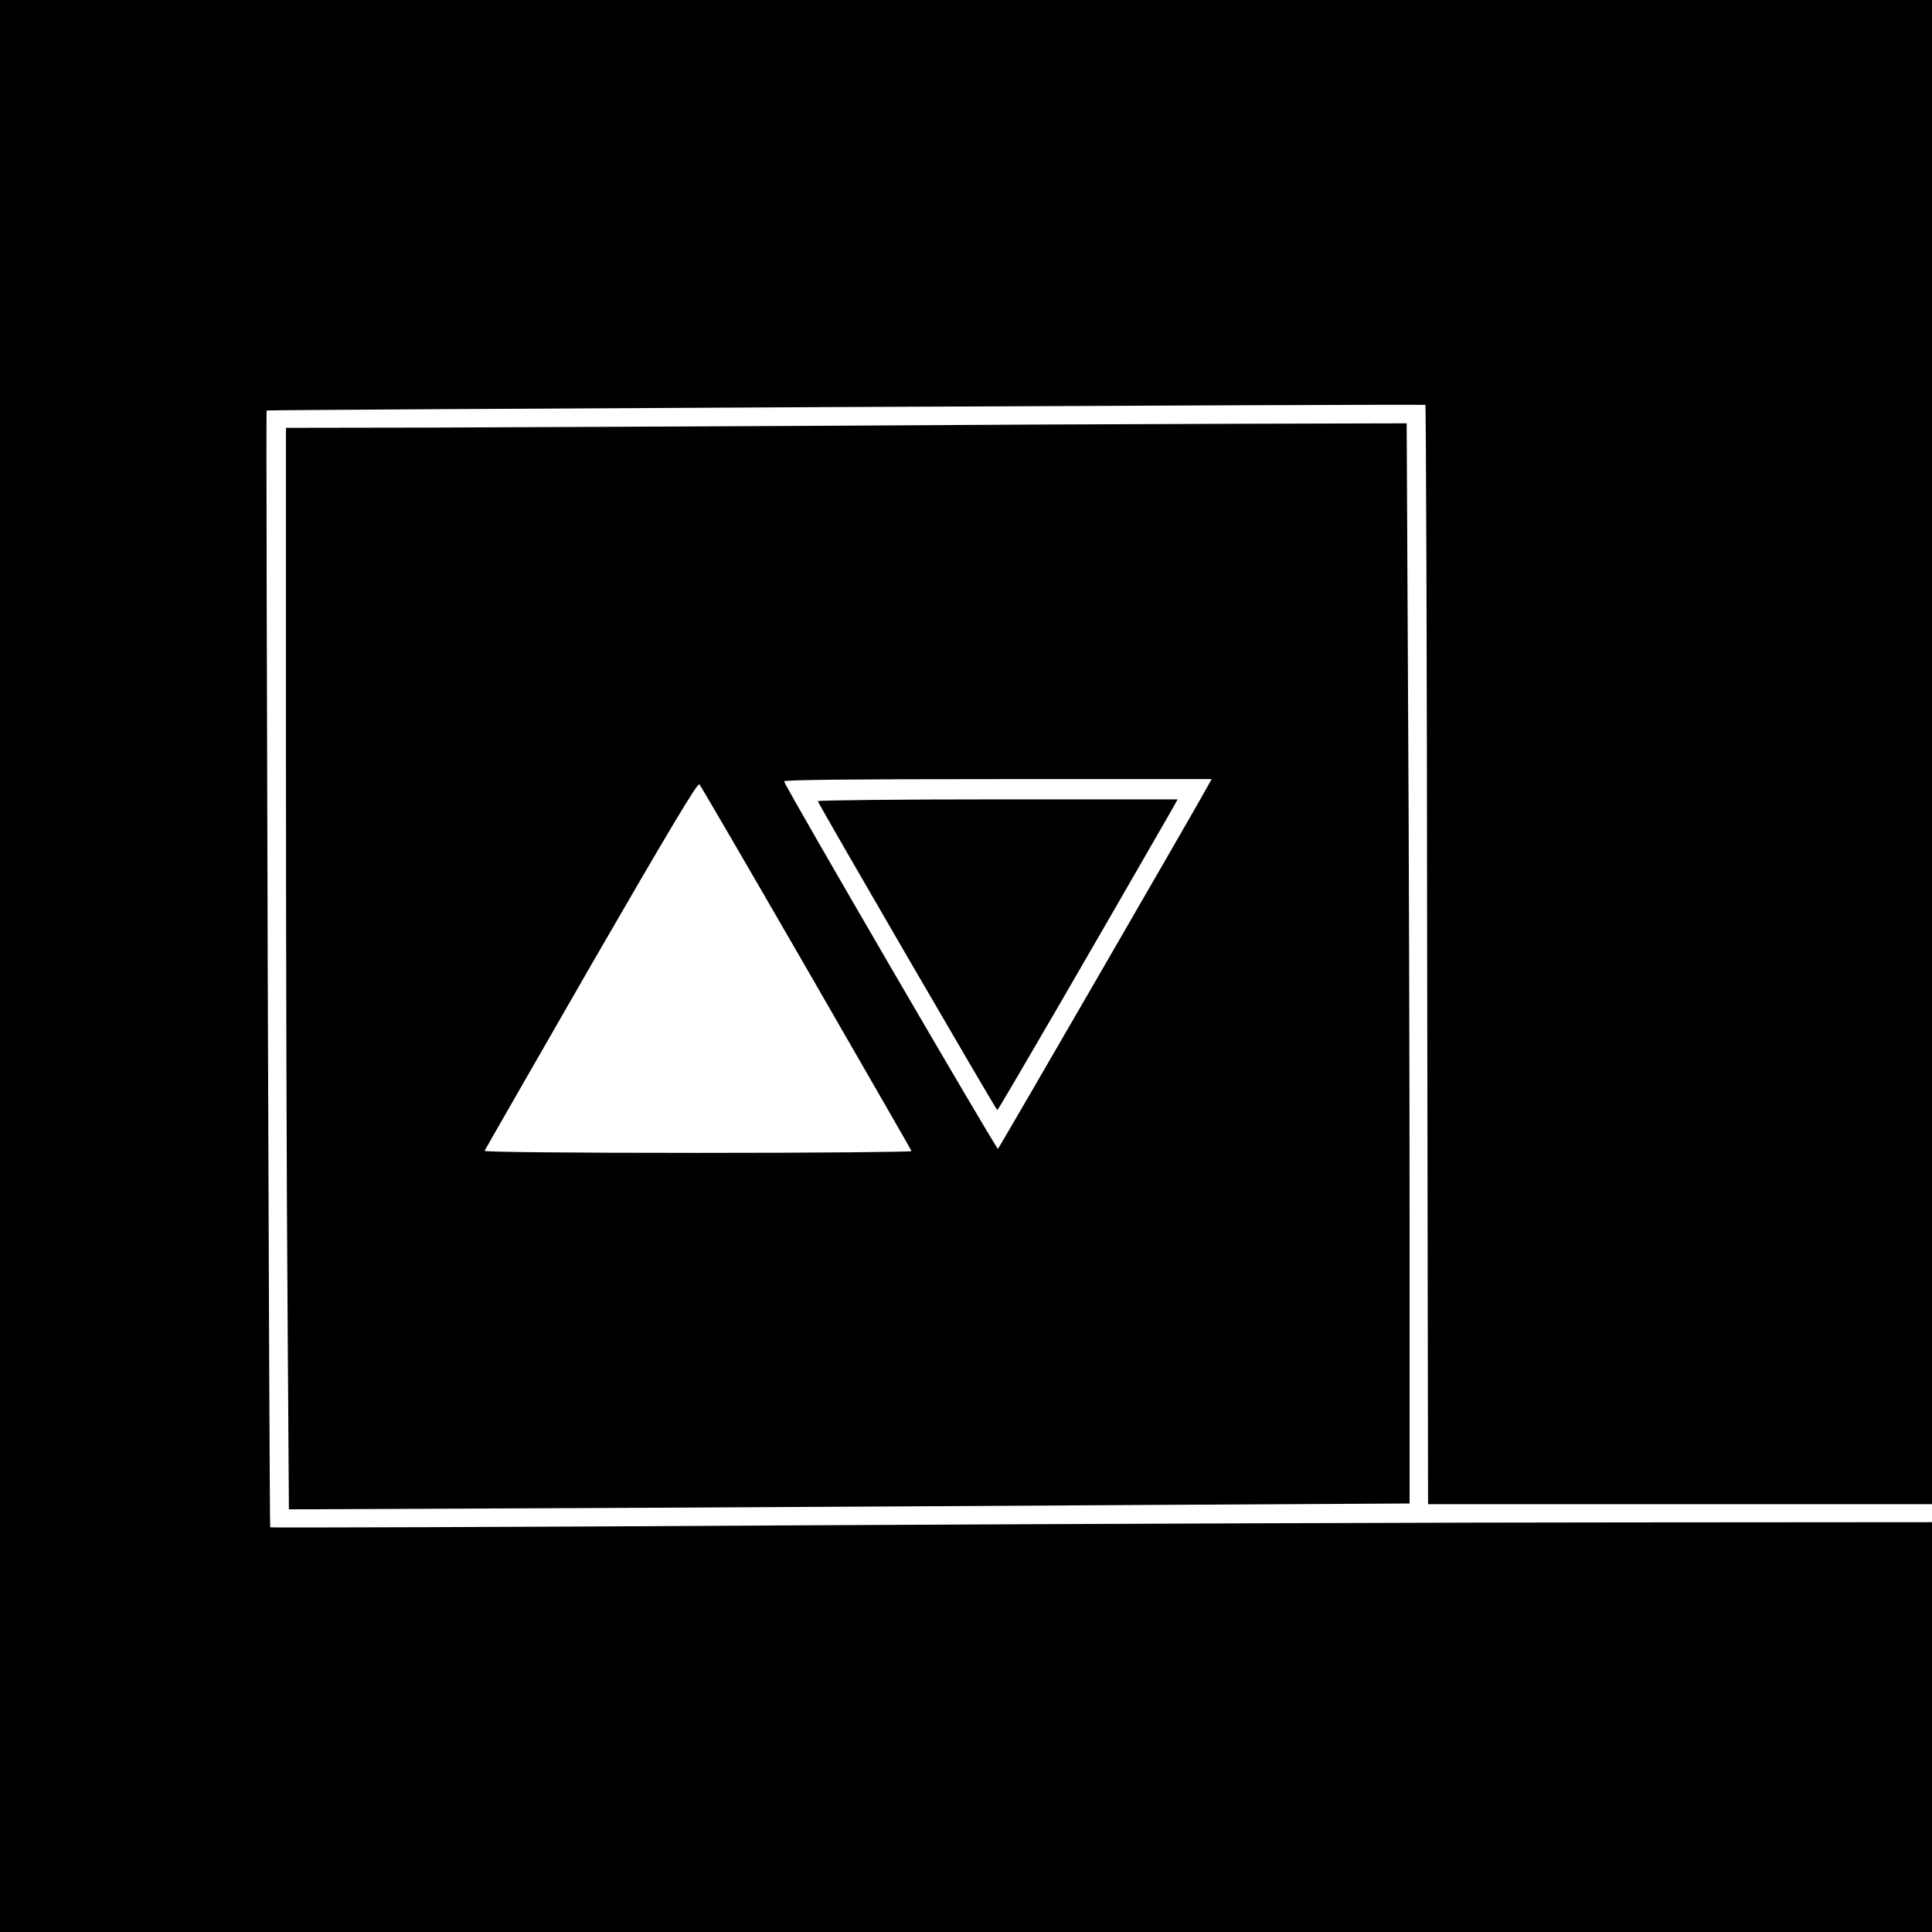
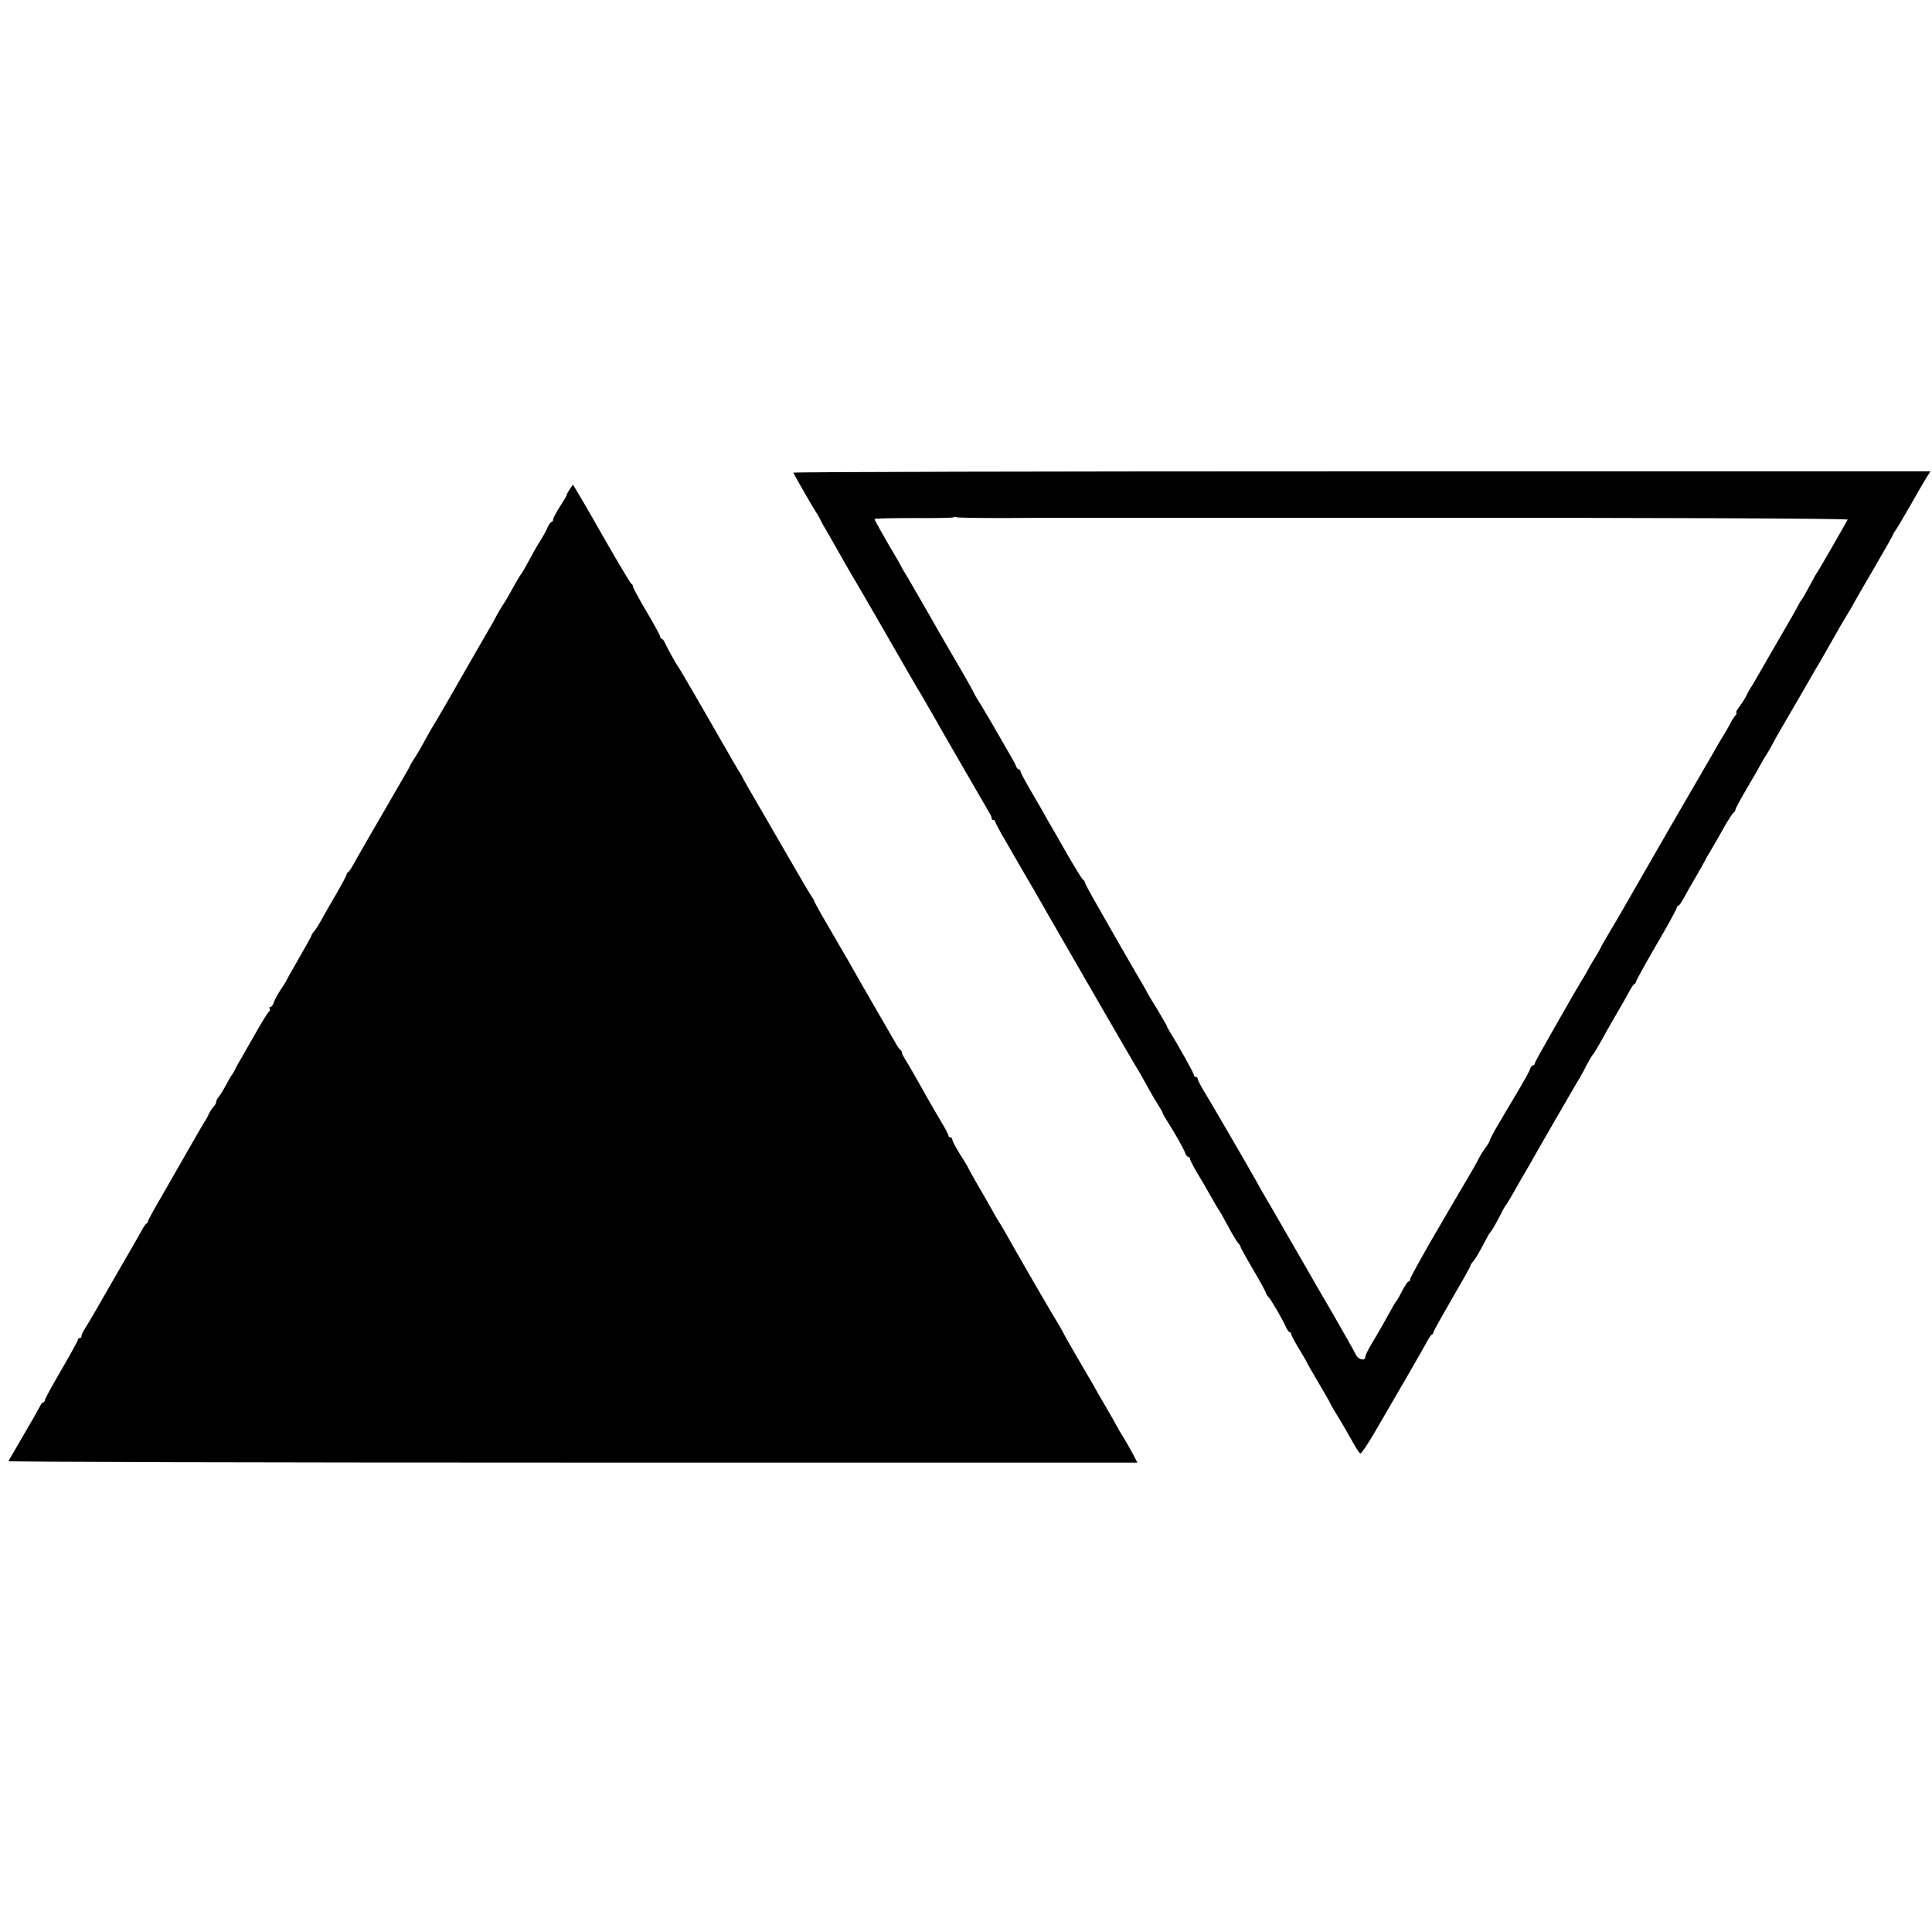
- <svg xmlns="http://www.w3.org/2000/svg" version="1.0" width="858pt" height="858pt" viewBox="0 0 858 858" preserveAspectRatio="xMidYMid meet">
-   <g transform="translate(0,858) scale(0.1,-0.1)" fill="#000000" stroke="none">
-     <path d="M0 4290 l0 -4290 4290 0 4290 0 0 910 0 910 -1342 -1 c-739 0 -2398 -6 -3688 -13 -1290 -8 -2347 -11 -2350 -9 -4 4 -20 4955 -16 4960 4 4 5141 29 5146 25 3 -2 7 -1101 8 -2443 l4 -2439 1119 0 1119 0 0 3340 0 3340 -4290 0 -4290 0 0 -4290z" />
-     <path d="M3615 6689 c-610 -3 -1388 -7 -1727 -8 l-618 -1 0 -1507 c0 -830 3 -1910 7 -2402 l6 -894 1396 6 c768 4 1888 10 2489 14 l1092 6 0 1206 c0 663 -3 1743 -7 2399 l-6 1192 -761 -2 c-419 -1 -1260 -5 -1871 -9z m1751 -1596 c-28 -54 -927 -1608 -934 -1615 -6 -5 -938 1596 -950 1632 -2 7 331 10 947 10 l952 0 -15 -27z m-1785 -812 c255 -443 466 -808 467 -813 2 -4 -425 -8 -948 -8 -584 0 -950 4 -948 9 2 5 215 376 473 825 349 604 473 811 481 803 6 -7 220 -374 475 -816z" />
-     <path d="M3632 5022 c11 -28 792 -1372 797 -1372 5 0 441 752 774 1332 l27 48 -801 0 c-440 0 -799 -4 -797 -8z" />
+ <svg xmlns="http://www.w3.org/2000/svg" version="1.0" width="992pt" height="992pt" viewBox="0 0 992 992" preserveAspectRatio="xMidYMid meet">
+   <g transform="translate(0,992) scale(0.1,-0.1)" fill="#000000" stroke="none">
+     <path d="M4073 7493 c26 -49 113 -199 117 -203 3 -3 11 -16 18 -30 6 -14 27 -52 47 -85 19 -33 46 -80 60 -105 14 -25 37 -66 52 -91 24 -39 226 -389 302 -522 13 -23 32 -55 42 -72 10 -16 31 -52 47 -80 16 -27 38 -66 50 -87 11 -20 73 -128 138 -240 64 -111 124 -214 132 -228 9 -14 15 -28 14 -32 -1 -5 2 -8 8 -8 5 0 10 -4 10 -9 0 -4 23 -48 52 -97 28 -49 64 -111 80 -139 16 -27 33 -57 38 -65 5 -8 48 -82 95 -165 47 -82 90 -157 95 -165 5 -8 84 -145 176 -305 92 -159 174 -301 183 -315 8 -14 21 -34 27 -45 32 -59 65 -118 88 -154 14 -22 26 -43 26 -46 0 -3 12 -24 27 -48 39 -61 83 -139 89 -159 4 -10 10 -18 15 -18 5 0 9 -4 9 -10 0 -5 14 -33 31 -62 34 -56 56 -95 90 -155 12 -21 24 -42 29 -48 4 -5 24 -41 45 -80 20 -38 44 -77 51 -86 8 -8 14 -18 14 -22 0 -3 29 -56 65 -117 36 -61 65 -114 65 -119 0 -4 5 -12 12 -19 14 -14 72 -114 90 -154 7 -16 16 -28 20 -28 4 0 8 -5 8 -10 0 -6 18 -40 40 -76 22 -36 40 -67 40 -69 0 -2 27 -49 60 -105 33 -56 60 -103 60 -105 0 -2 17 -32 38 -66 22 -35 55 -93 74 -127 19 -35 39 -65 43 -65 5 -1 38 48 73 108 103 176 254 437 271 470 9 17 19 32 24 33 4 2 7 7 7 12 0 4 43 81 95 171 52 89 95 165 95 170 0 4 6 14 13 21 12 13 28 40 64 108 10 19 20 37 23 40 8 8 40 62 58 100 9 19 20 37 23 40 3 3 23 36 45 75 21 38 54 94 72 125 17 30 43 75 57 100 14 25 36 63 49 85 12 22 49 85 81 140 31 55 66 114 76 130 10 17 26 46 35 65 10 19 23 42 29 50 7 8 24 35 38 60 13 25 49 88 79 140 31 52 64 111 74 130 10 19 22 37 27 38 4 2 7 7 7 11 0 5 47 90 105 190 58 99 105 185 105 191 0 5 3 10 8 10 4 0 16 17 27 38 11 20 38 69 61 107 22 39 44 77 48 85 3 8 19 35 34 60 15 25 45 77 66 115 22 39 44 72 48 73 4 2 8 8 8 13 0 6 28 58 63 117 35 59 66 114 70 122 4 8 16 29 27 45 11 17 26 44 34 60 9 17 30 55 48 85 18 31 61 105 96 165 35 61 67 117 72 125 11 17 56 95 131 228 12 20 30 51 40 67 11 17 22 37 26 45 4 8 51 90 105 182 54 92 98 170 98 173 0 3 5 11 10 18 6 7 40 64 76 127 36 63 74 130 86 148 l20 32 -2922 0 c-1607 0 -2919 -3 -2917 -7z m1072 -233 c124 1 232 1 240 1 8 0 116 0 240 0 124 0 232 0 240 0 8 0 116 0 240 0 124 0 232 0 240 0 8 0 116 0 240 0 124 0 232 0 240 0 8 0 116 0 240 0 124 0 233 0 243 0 1145 1 2182 -3 2179 -9 -29 -53 -153 -268 -157 -272 -3 -3 -13 -21 -23 -40 -32 -60 -52 -95 -57 -100 -3 -3 -11 -16 -18 -30 -7 -14 -23 -43 -36 -65 -13 -22 -62 -107 -110 -190 -47 -82 -90 -157 -96 -165 -6 -8 -16 -26 -22 -40 -7 -14 -23 -40 -36 -57 -14 -18 -21 -33 -17 -33 5 0 1 -8 -7 -17 -8 -10 -18 -25 -21 -33 -4 -8 -18 -33 -31 -55 -14 -22 -31 -51 -39 -65 -7 -14 -40 -70 -72 -125 -58 -99 -287 -495 -335 -580 -86 -150 -107 -187 -145 -250 -23 -38 -45 -77 -48 -85 -4 -8 -18 -33 -32 -55 -14 -22 -28 -47 -32 -55 -4 -8 -17 -32 -31 -53 -13 -22 -34 -58 -47 -80 -13 -23 -62 -109 -109 -191 -47 -82 -86 -152 -86 -157 0 -5 -4 -9 -9 -9 -5 0 -11 -8 -14 -17 -6 -17 -17 -38 -85 -153 -49 -82 -48 -80 -87 -147 -20 -34 -36 -66 -36 -70 0 -4 -10 -21 -23 -38 -12 -16 -27 -41 -34 -55 -7 -14 -22 -41 -33 -60 -23 -38 -190 -324 -221 -378 -82 -145 -98 -175 -98 -183 0 -5 -3 -9 -8 -9 -4 0 -18 -21 -32 -47 -13 -27 -27 -50 -30 -53 -3 -3 -10 -14 -16 -25 -38 -69 -77 -138 -108 -189 -20 -33 -36 -66 -36 -73 0 -23 -36 -14 -48 11 -6 13 -60 109 -120 213 -60 103 -119 204 -129 223 -38 66 -176 305 -208 360 -18 30 -44 75 -57 100 -44 78 -250 433 -275 472 -12 21 -23 42 -23 48 0 5 -4 10 -10 10 -5 0 -10 5 -10 11 0 8 -77 147 -126 226 -8 13 -14 25 -14 28 -1 2 -23 41 -50 86 -28 44 -50 82 -50 83 0 2 -30 55 -67 117 -36 63 -76 131 -87 151 -12 21 -54 94 -93 163 -40 69 -73 130 -73 135 0 4 -4 10 -8 12 -5 2 -42 62 -83 133 -41 72 -79 139 -86 150 -7 11 -16 27 -20 35 -4 8 -35 63 -70 122 -35 59 -63 111 -63 117 0 6 -4 11 -9 11 -5 0 -12 8 -15 18 -3 9 -12 26 -19 37 -6 11 -36 63 -66 115 -30 52 -71 123 -92 157 -22 34 -39 64 -39 66 0 3 -45 83 -101 178 -56 96 -111 192 -123 214 -25 44 -76 132 -118 204 -16 25 -33 55 -38 66 -6 11 -16 29 -23 40 -45 76 -107 185 -107 190 0 3 90 5 201 5 110 -1 203 1 206 4 3 3 10 3 14 0 5 -2 110 -4 234 -4z" />
+     <path d="M2926 7409 c-9 -13 -16 -27 -16 -30 0 -4 -16 -31 -35 -60 -19 -30 -35 -59 -35 -66 0 -7 -4 -13 -8 -13 -4 0 -13 -12 -20 -27 -6 -16 -24 -48 -40 -73 -16 -25 -41 -70 -57 -100 -16 -30 -34 -62 -41 -70 -6 -8 -26 -42 -44 -75 -18 -33 -38 -67 -44 -75 -6 -8 -21 -33 -33 -55 -11 -22 -29 -54 -40 -72 -39 -67 -189 -328 -208 -362 -11 -20 -34 -58 -50 -86 -42 -70 -47 -78 -79 -137 -16 -29 -36 -64 -46 -78 -9 -14 -20 -32 -24 -40 -3 -8 -17 -33 -30 -55 -156 -269 -252 -435 -265 -460 -9 -16 -19 -31 -23 -33 -5 -2 -8 -7 -8 -11 0 -5 -23 -48 -51 -97 -29 -49 -63 -109 -77 -134 -13 -25 -31 -52 -38 -61 -8 -8 -14 -18 -14 -21 0 -3 -29 -56 -65 -118 -36 -62 -65 -114 -65 -116 0 -2 -13 -22 -29 -46 -16 -24 -32 -53 -35 -65 -4 -13 -12 -23 -17 -23 -6 0 -8 -4 -4 -9 3 -5 1 -12 -4 -15 -5 -3 -35 -52 -67 -108 -32 -57 -67 -116 -76 -133 -10 -16 -24 -41 -30 -55 -7 -14 -15 -27 -18 -30 -3 -3 -16 -25 -29 -50 -13 -25 -30 -52 -37 -61 -8 -8 -14 -21 -14 -27 0 -6 -6 -17 -13 -24 -7 -7 -18 -24 -25 -38 -6 -14 -16 -32 -22 -40 -5 -8 -33 -55 -61 -105 -81 -142 -82 -143 -157 -274 -40 -68 -72 -127 -72 -131 0 -5 -3 -10 -7 -12 -5 -1 -17 -20 -28 -40 -11 -20 -44 -79 -74 -130 -30 -51 -63 -109 -74 -128 -36 -64 -129 -225 -146 -250 -8 -14 -14 -28 -13 -32 1 -5 -3 -8 -8 -8 -6 0 -10 -4 -10 -9 0 -5 -38 -74 -85 -155 -47 -80 -85 -150 -85 -156 0 -5 -3 -10 -7 -10 -5 0 -13 -10 -19 -23 -6 -12 -43 -78 -84 -147 -40 -69 -74 -128 -77 -132 -2 -5 1301 -8 2897 -8 l2900 0 -25 48 c-14 26 -36 65 -50 87 -14 22 -28 47 -32 55 -4 8 -28 51 -54 95 -26 44 -56 96 -66 115 -11 19 -50 86 -87 149 -36 62 -66 115 -66 117 0 2 -26 47 -59 101 -54 91 -189 325 -241 418 -12 22 -26 45 -30 50 -4 6 -19 30 -32 55 -14 25 -48 85 -77 134 -28 49 -51 90 -51 92 0 2 -18 32 -40 66 -22 35 -40 69 -40 76 0 6 -4 12 -10 12 -5 0 -10 4 -10 9 0 5 -17 38 -38 72 -21 35 -52 89 -69 119 -33 60 -97 172 -119 207 -8 13 -14 26 -13 29 0 4 -3 10 -8 13 -4 3 -13 15 -19 26 -10 18 -83 144 -181 313 -23 41 -38 67 -72 127 -13 22 -57 97 -97 167 -41 69 -74 129 -74 133 0 3 -5 11 -10 18 -6 7 -65 107 -131 222 -67 116 -142 246 -168 290 -26 44 -50 87 -54 95 -4 8 -15 29 -26 45 -10 17 -28 47 -40 68 -11 20 -29 52 -40 70 -10 17 -65 113 -122 212 -57 99 -106 182 -109 185 -6 6 -49 84 -65 117 -5 13 -13 23 -17 23 -5 0 -8 5 -8 11 0 5 -31 63 -70 128 -38 65 -70 123 -70 129 0 6 -3 12 -8 14 -4 2 -59 93 -122 203 -63 110 -128 224 -146 253 l-32 54 -16 -23z" />
  </g>
</svg>
